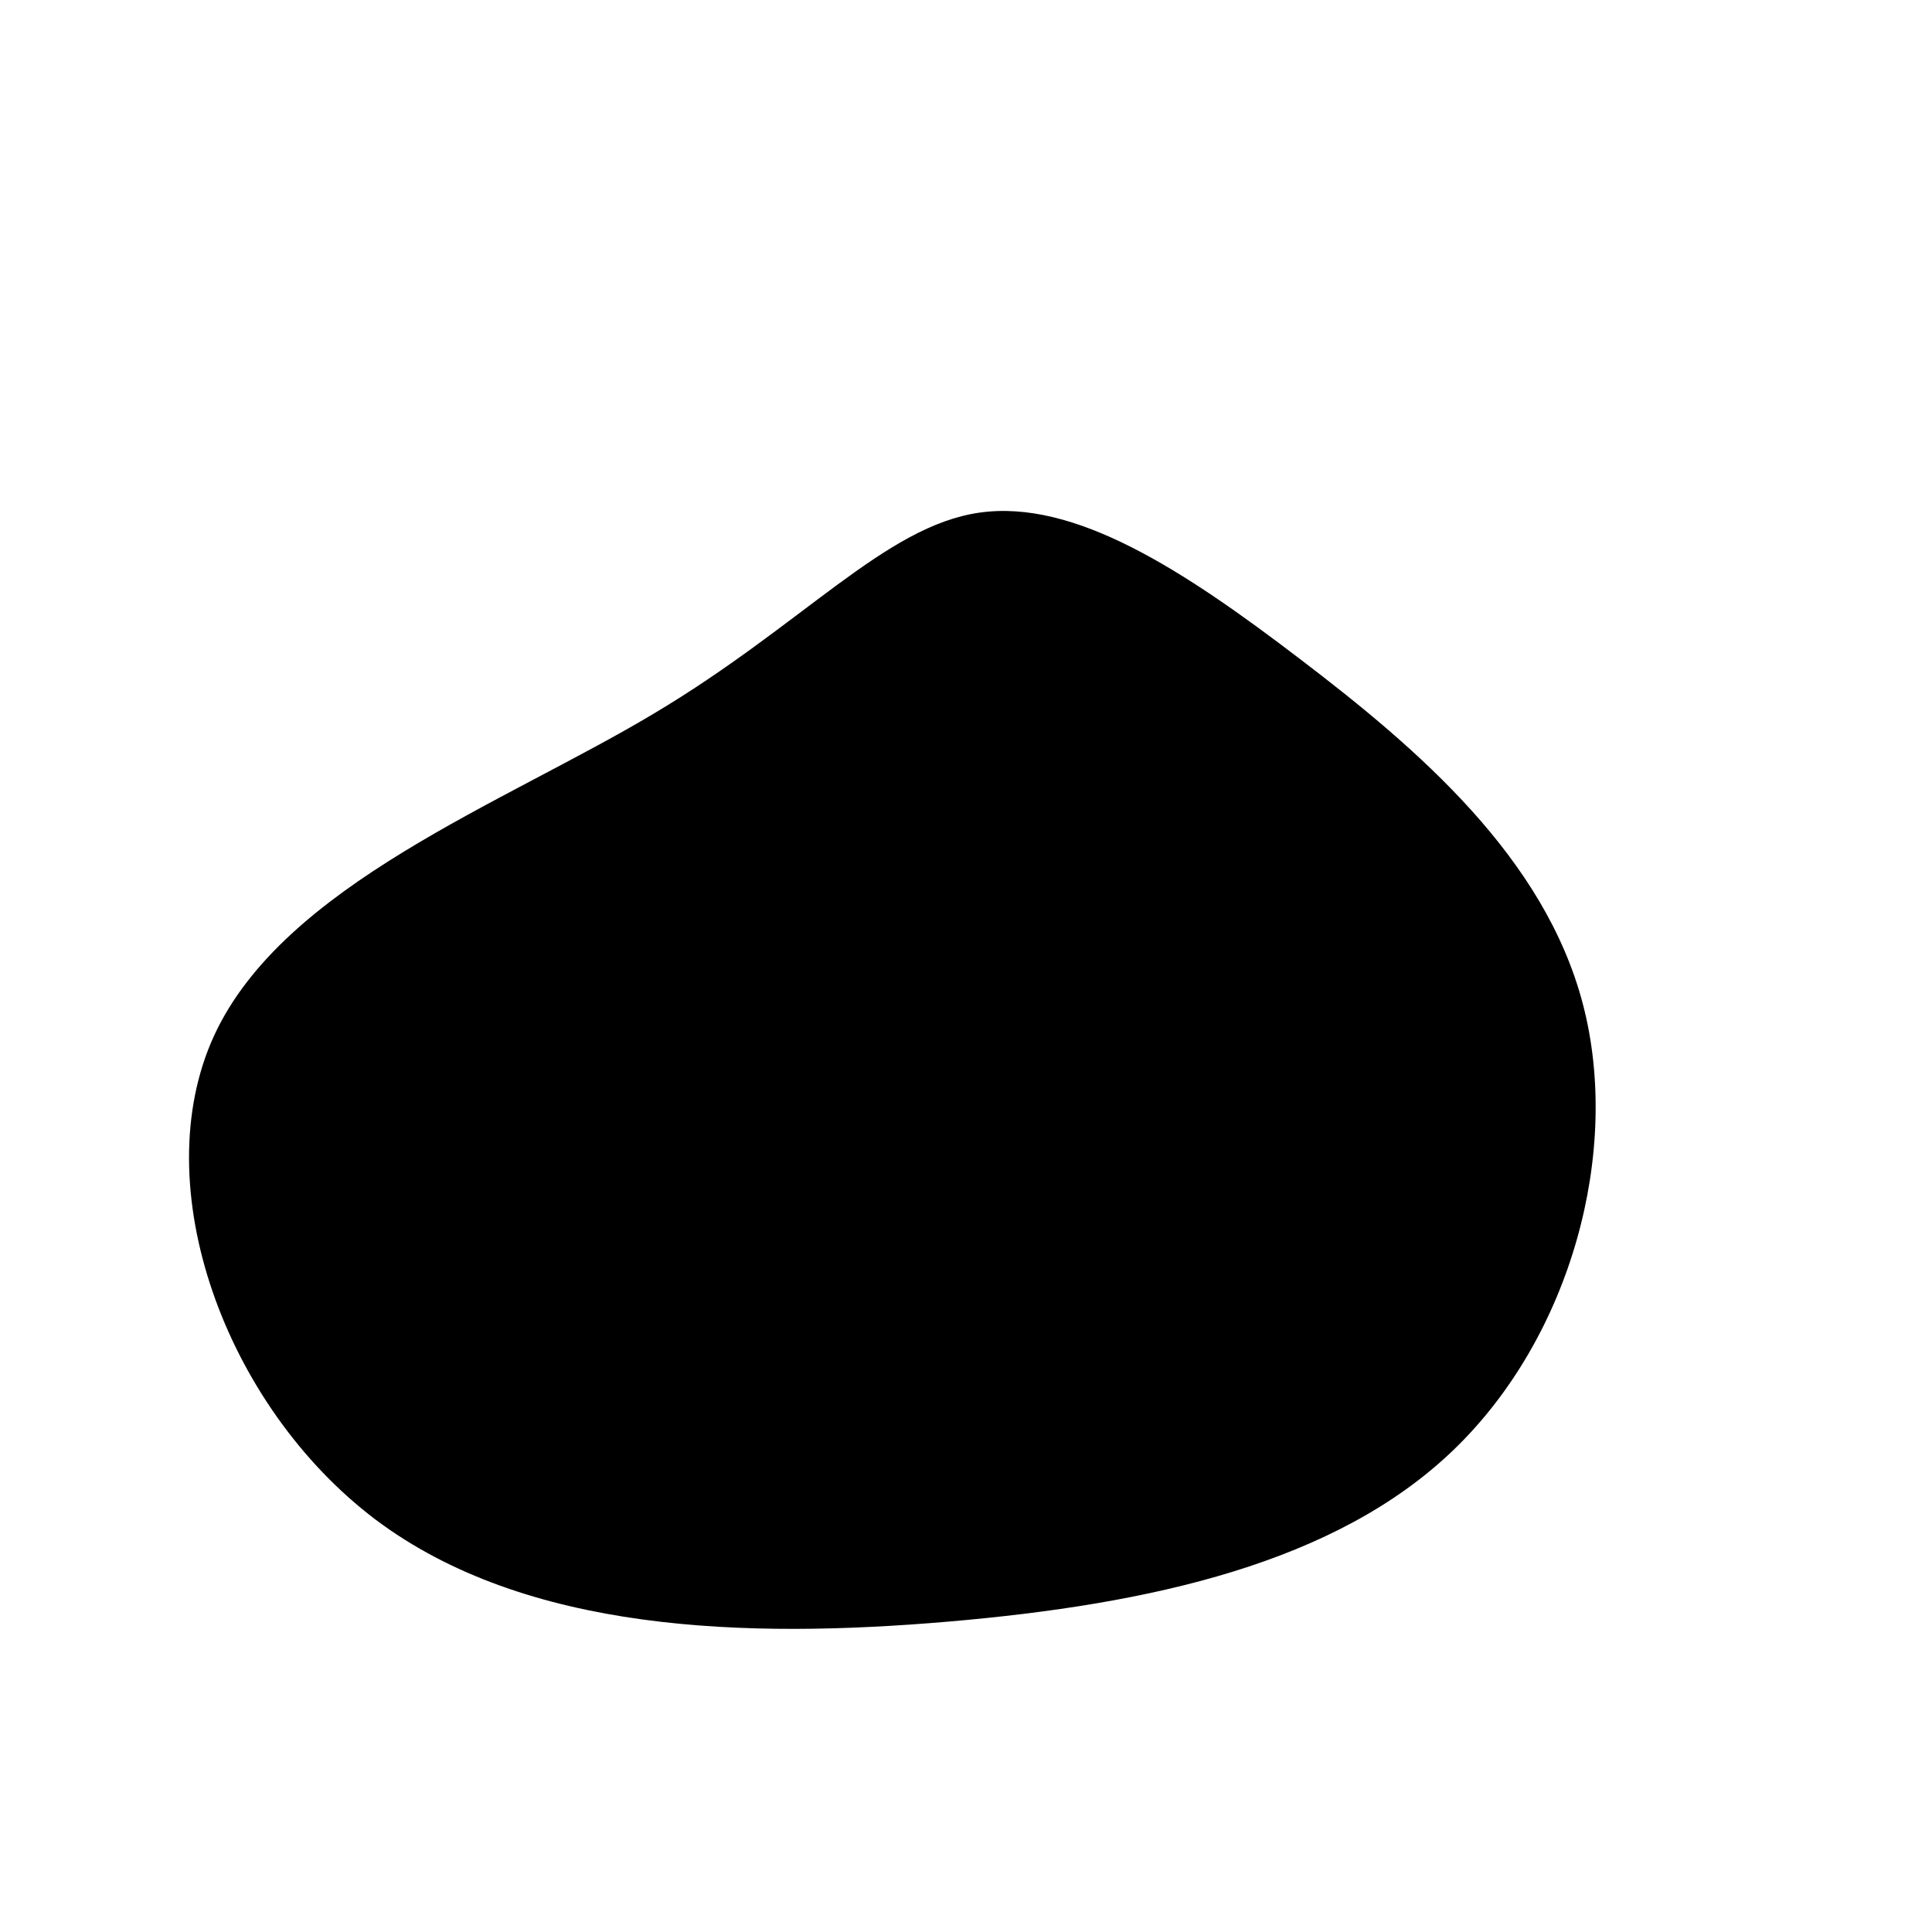
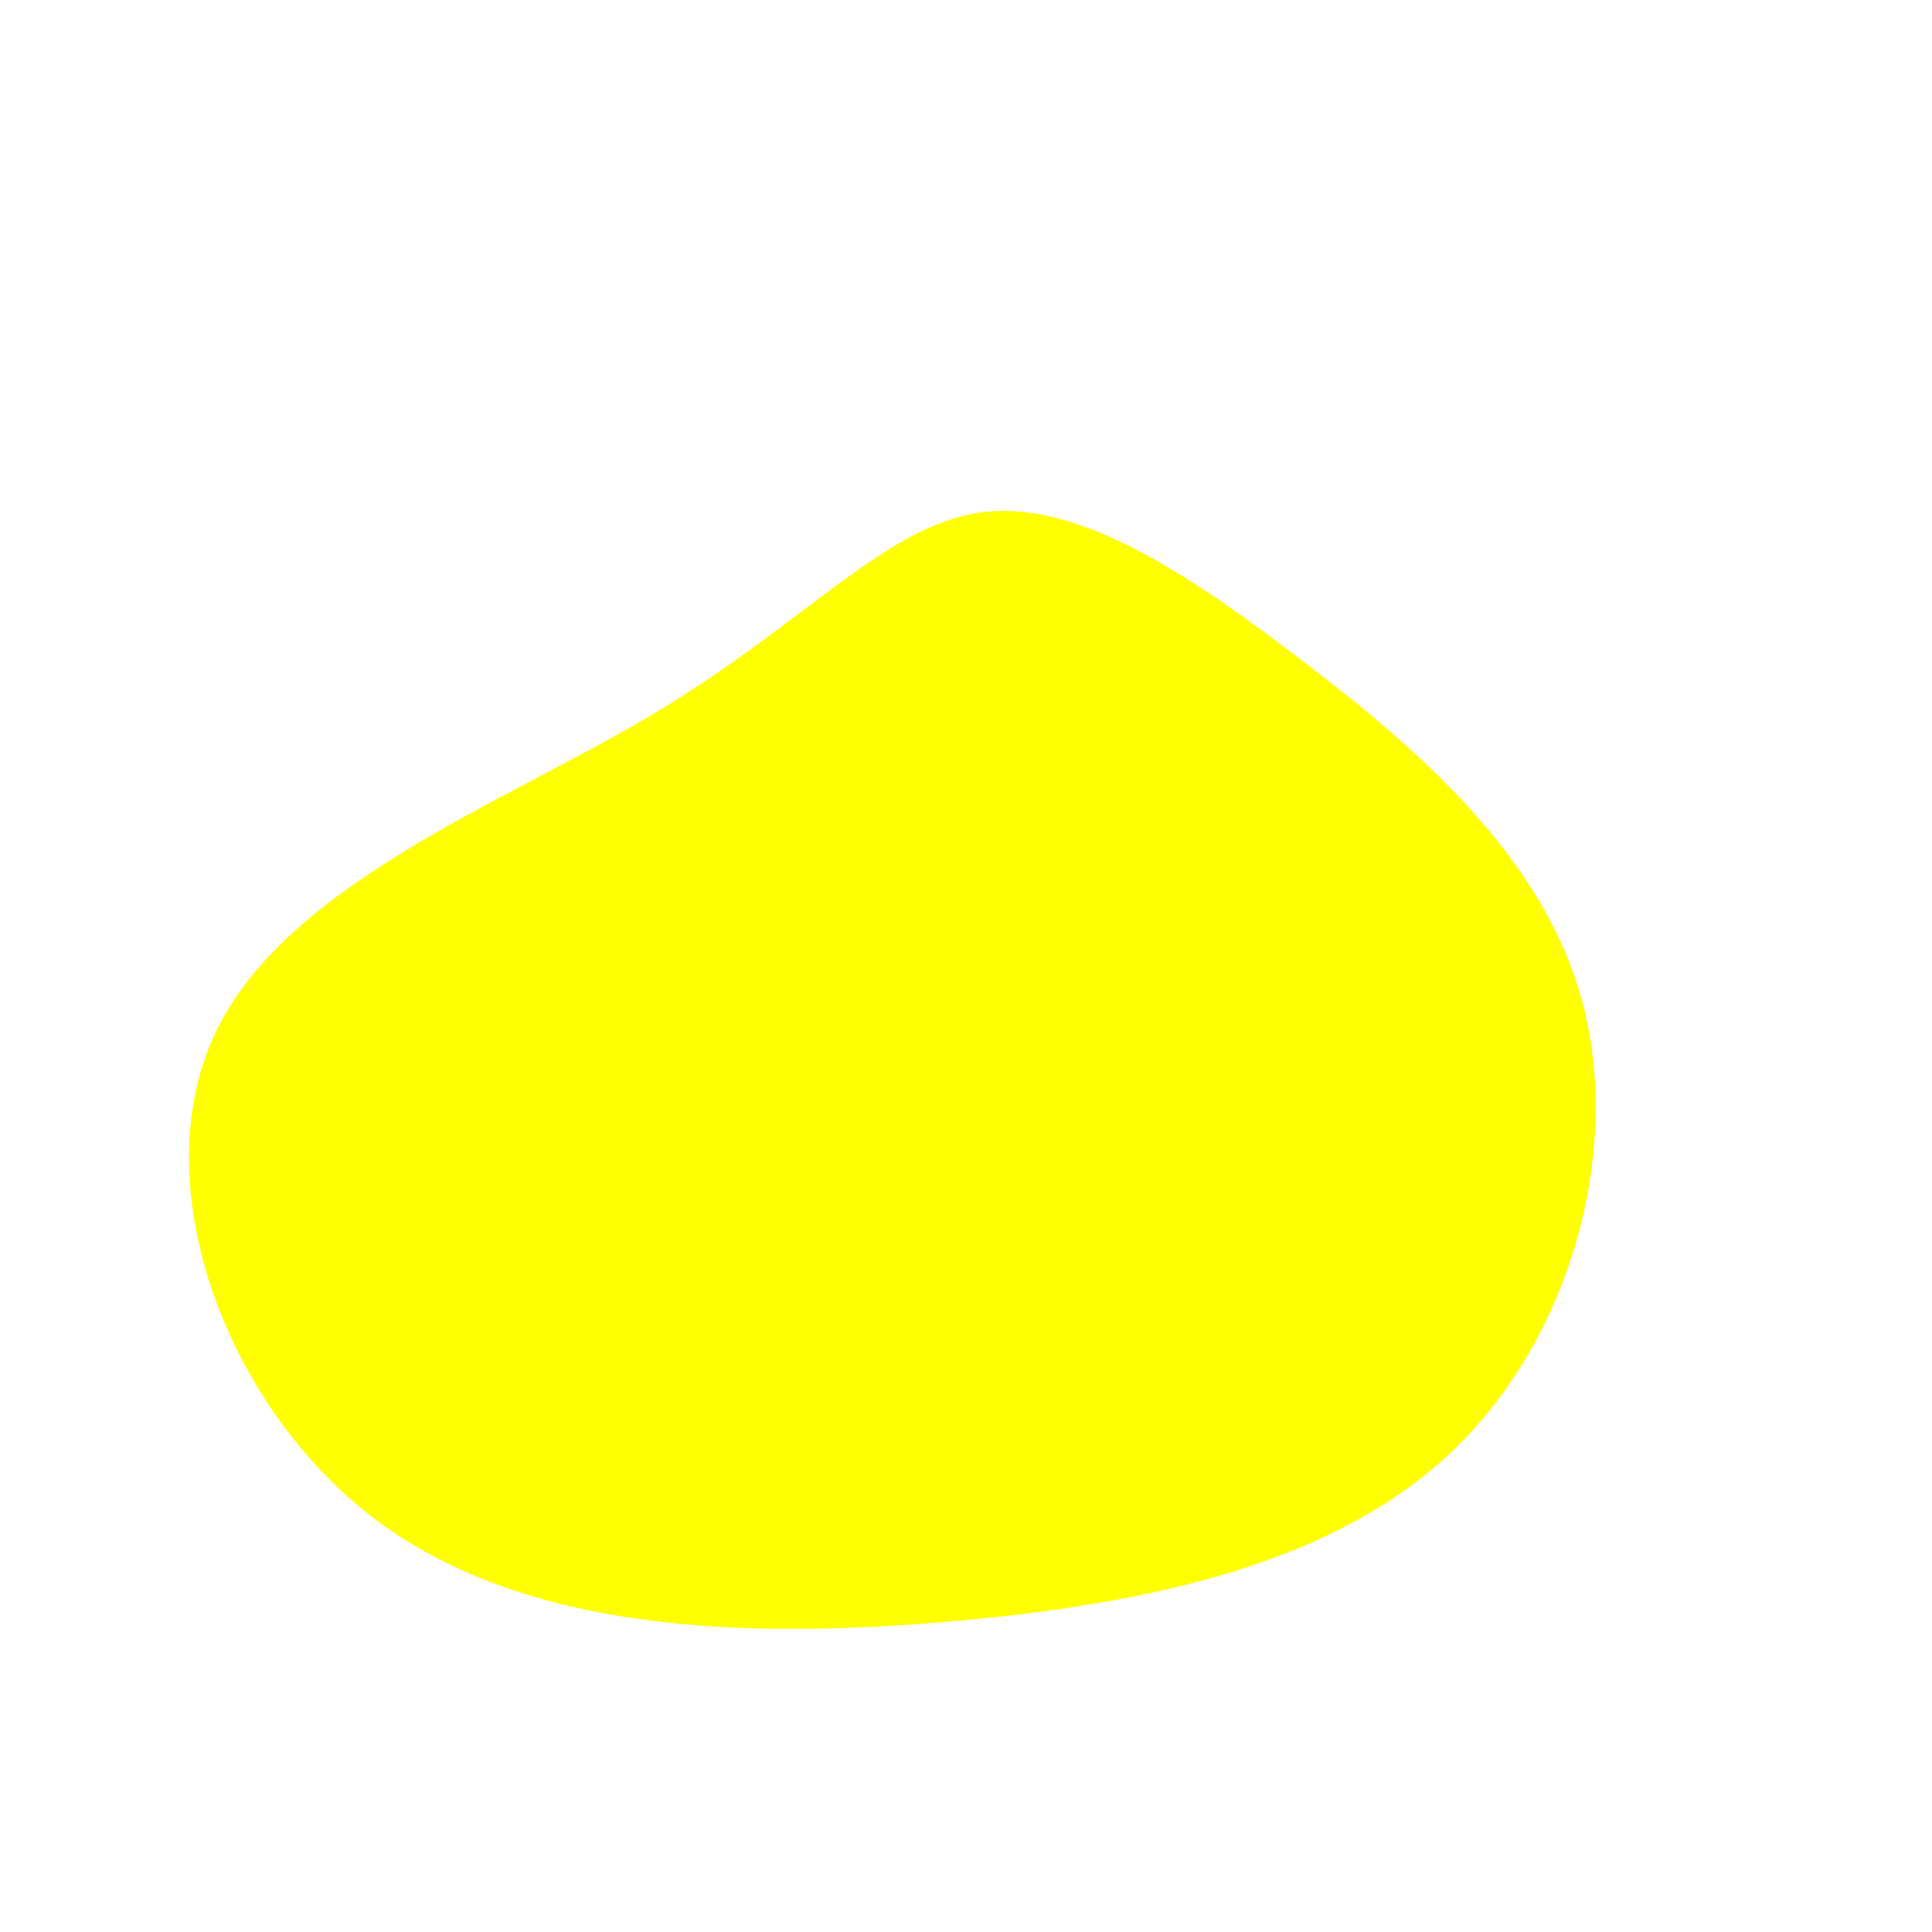
<svg viewBox="0 0 600 600">
  <g transform="translate(300,300)">
-     <path d="M103.9,-95.2C140.4,-67.4,179.7,-33.7,191.6,11.9C203.5,57.5,188,115,151.5,150.2C115,185.4,57.5,198.2,-5.4,203.6C-68.4,209,-136.7,207,-183.4,171.9C-230,136.7,-255,68.4,-233.5,21.6C-211.9,-25.2,-143.8,-50.4,-97.1,-78.3C-50.4,-106.1,-25.2,-136.6,4.2,-140.8C33.7,-145,67.4,-123.1,103.9,-95.2Z" fill="currentColor" />
+     <path d="M103.9,-95.2C140.4,-67.4,179.7,-33.7,191.6,11.9C203.5,57.5,188,115,151.5,150.2C115,185.4,57.5,198.2,-5.4,203.6C-68.4,209,-136.7,207,-183.4,171.9C-230,136.7,-255,68.4,-233.5,21.6C-211.9,-25.2,-143.8,-50.4,-97.1,-78.3C-50.4,-106.1,-25.2,-136.6,4.2,-140.8C33.7,-145,67.4,-123.1,103.9,-95.2Z" fill="yellow" />
  </g>
</svg>
